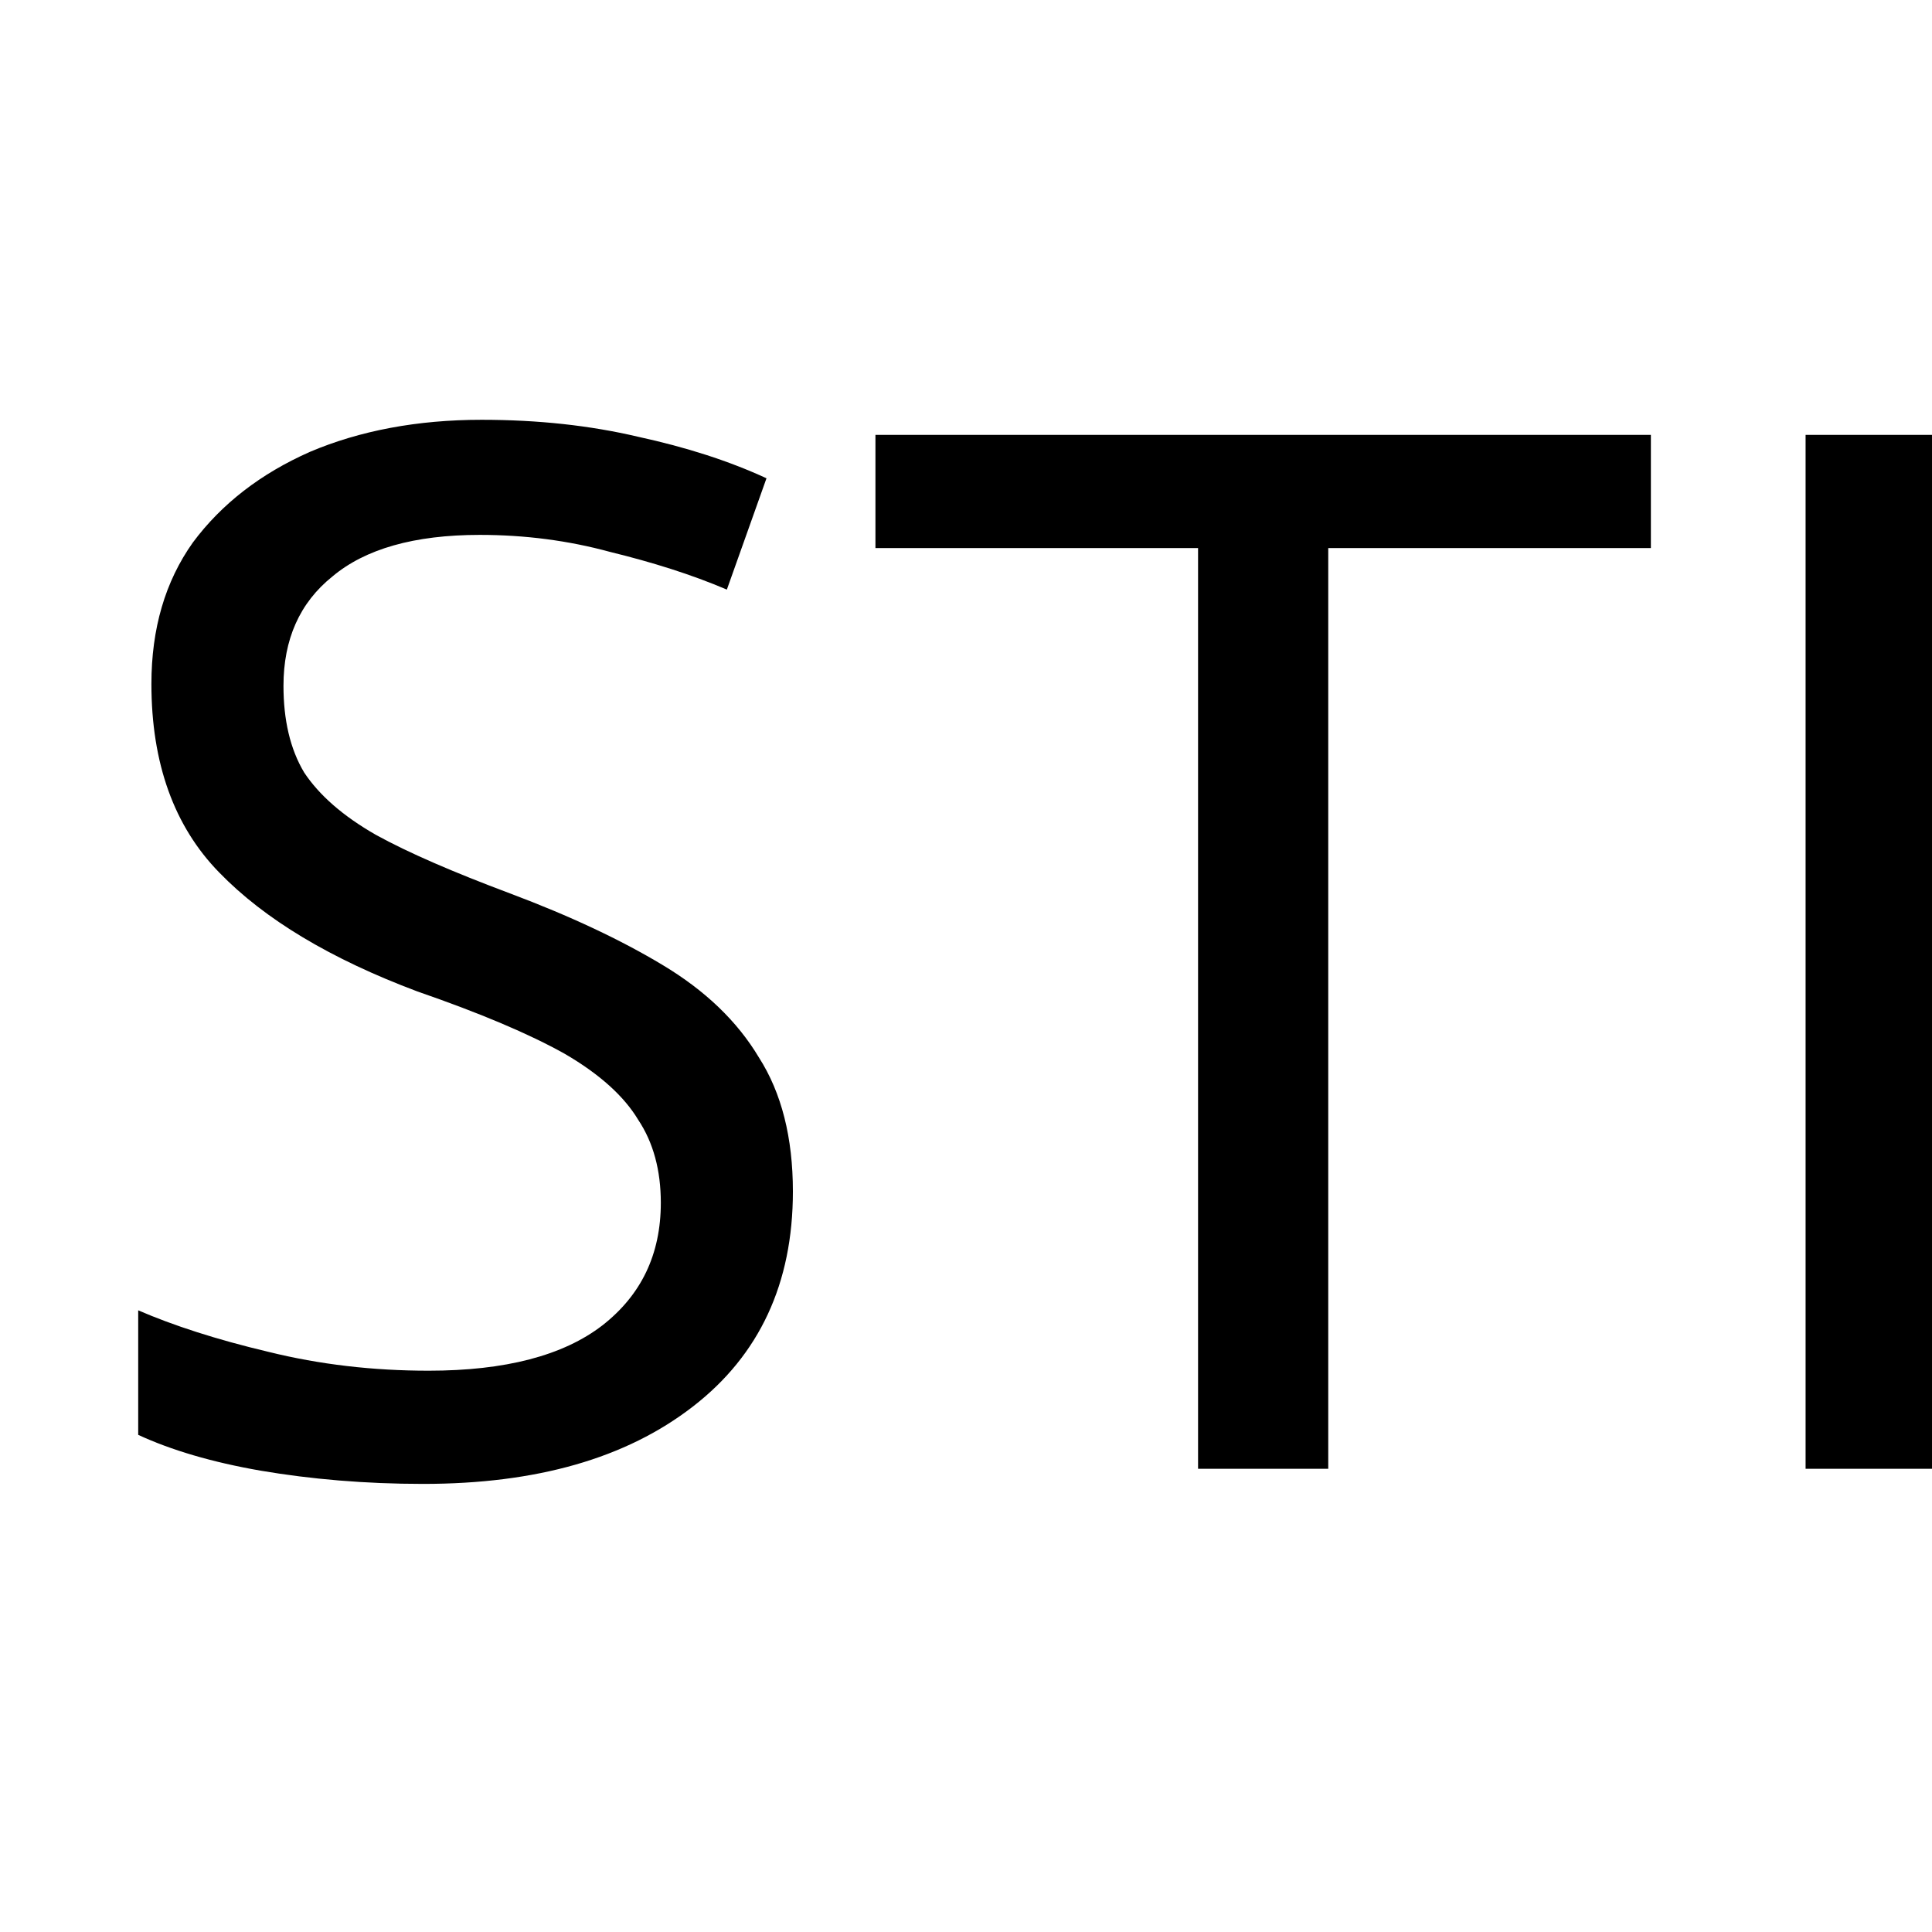
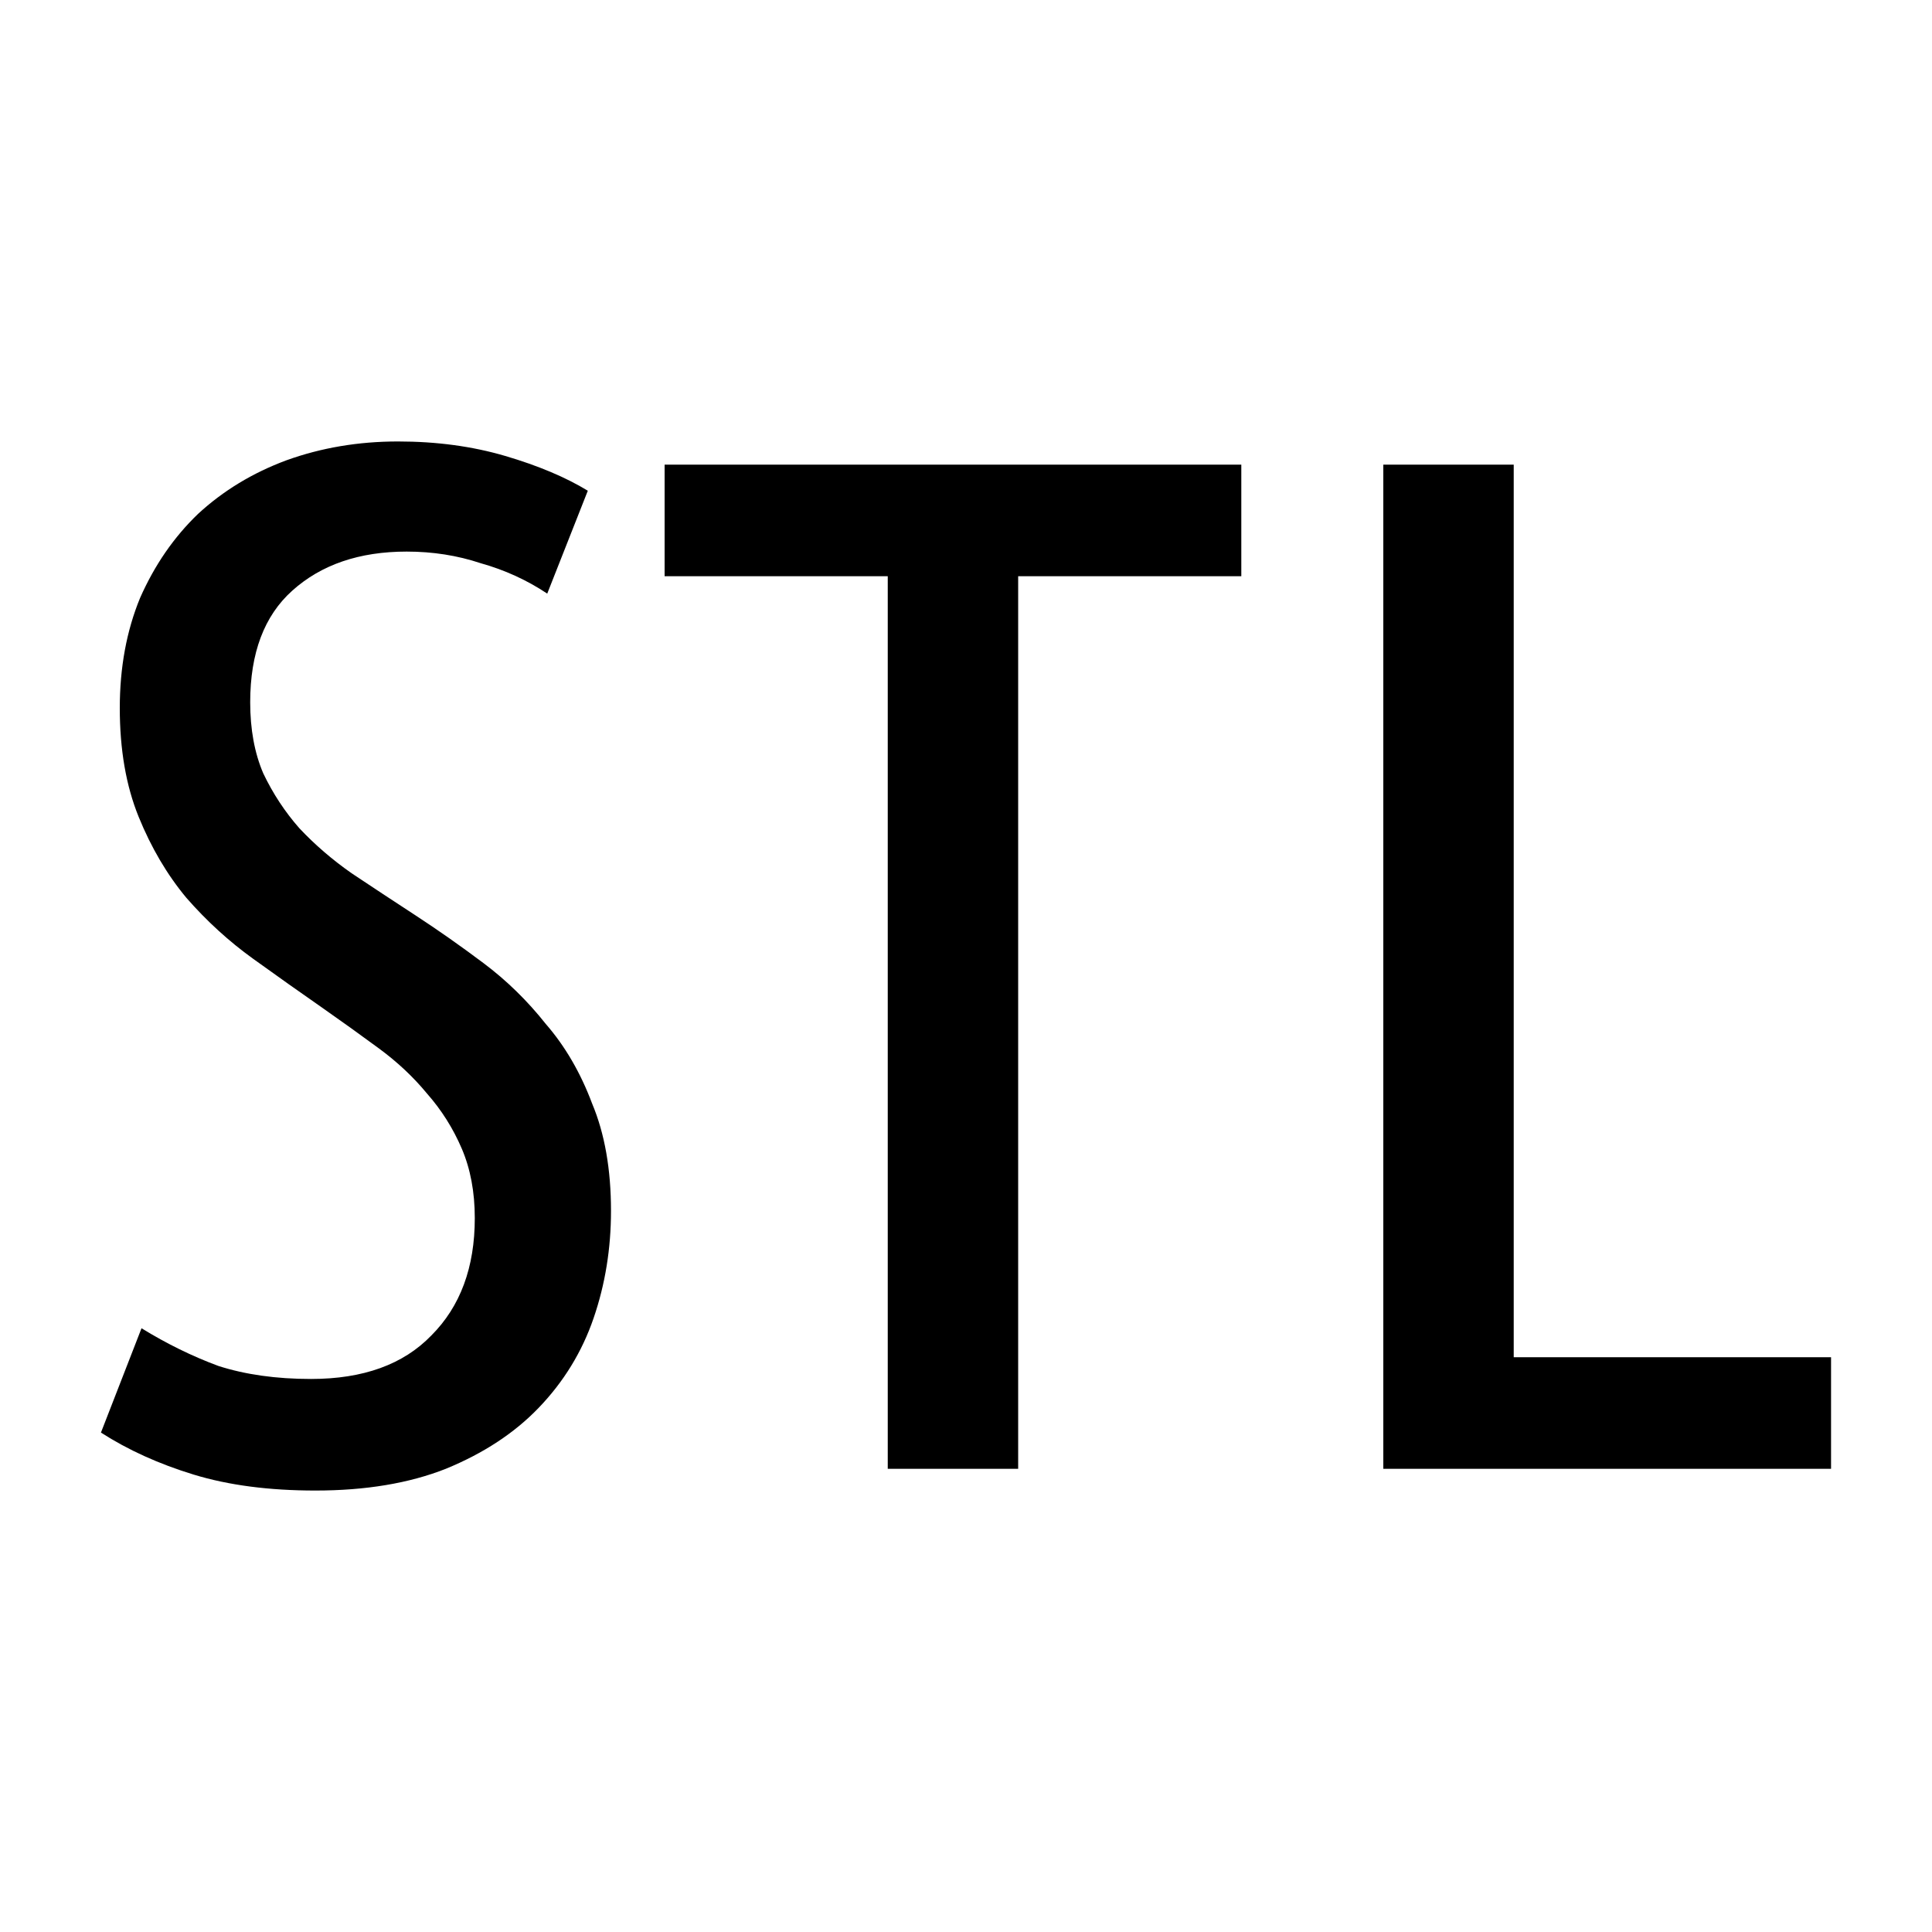
<svg xmlns="http://www.w3.org/2000/svg" width="16" height="16" viewBox="0 0 16 16" version="1.1" id="svg2112">
  <defs id="defs2106" />
  <g id="layer1">
-     <text xml:space="preserve" style="font-style:normal;font-weight:normal;font-size:12px;line-height:1.25;font-family:sans-serif;letter-spacing:0px;word-spacing:0px;fill:#000000;fill-opacity:1;stroke:none" x="0.536" y="12.164" id="text841-6">
-       <tspan id="tspan839-3" x="0.536" y="12.164" style="font-style:normal;font-variant:normal;font-weight:normal;font-stretch:normal;font-size:12px;font-family:'Ubuntu Condensed';-inkscape-font-specification:'Ubuntu Condensed, '">STL</tspan>
-     </text>
+     <g aria-label="STL" id="text841-6" style="font-style:normal;font-weight:normal;font-size:12px;line-height:1.25;font-family:sans-serif;letter-spacing:0px;word-spacing:0px;fill:#000000;fill-opacity:1;stroke:none">
+       <path d="m 2.576,11.42 q 0.648,0 0.996,-0.36 0.36,-0.36 0.36,-0.972 0,-0.324 -0.108,-0.576 -0.108,-0.252 -0.288,-0.456 -0.168,-0.204 -0.396,-0.372 -0.228,-0.168 -0.468,-0.336 -0.276,-0.192 -0.576,-0.408 -0.3,-0.216 -0.552,-0.504 -0.24,-0.288 -0.396,-0.672 -0.156,-0.384 -0.156,-0.9 0,-0.504 0.168,-0.912 0.18,-0.408 0.48,-0.696 0.312,-0.288 0.732,-0.444 0.432,-0.156 0.924,-0.156 0.48,0 0.888,0.12 0.408,0.12 0.684,0.288 l -0.336,0.852 q -0.252,-0.168 -0.552,-0.252 -0.288,-0.096 -0.612,-0.096 -0.588,0 -0.948,0.324 -0.348,0.312 -0.348,0.924 0,0.336 0.108,0.588 0.12,0.252 0.3,0.456 0.192,0.204 0.432,0.372 0.252,0.168 0.528,0.348 0.276,0.18 0.564,0.396 0.288,0.216 0.516,0.504 0.24,0.276 0.384,0.66 0.156,0.372 0.156,0.888 0,0.468 -0.144,0.888 -0.144,0.42 -0.456,0.744 -0.3,0.312 -0.768,0.504 -0.456,0.18 -1.08,0.18 -0.576,0 -1.008,-0.132 -0.432,-0.132 -0.768,-0.348 L 1.172,11 q 0.312,0.192 0.636,0.312 0.336,0.108 0.768,0.108 z" style="font-style:normal;font-variant:normal;font-weight:normal;font-stretch:normal;font-size:12px;font-family:'Ubuntu Condensed';-inkscape-font-specification:'Ubuntu Condensed, '" id="path832" />
+       <path d="m 10.28,3.848 v 0.924 H 8.432 V 12.164 h -1.08 V 4.772 h -1.848 v -0.924 z" style="font-style:normal;font-variant:normal;font-weight:normal;font-stretch:normal;font-size:12px;font-family:'Ubuntu Condensed';-inkscape-font-specification:'Ubuntu Condensed, '" id="path834" />
+       <path d="m 15.164,11.24 v 0.924 h -3.708 V 3.848 h 1.08 V 11.24 Z" style="font-style:normal;font-variant:normal;font-weight:normal;font-stretch:normal;font-size:12px;font-family:'Ubuntu Condensed';-inkscape-font-specification:'Ubuntu Condensed, '" id="path836" />
+     </g>
  </g>
</svg>
